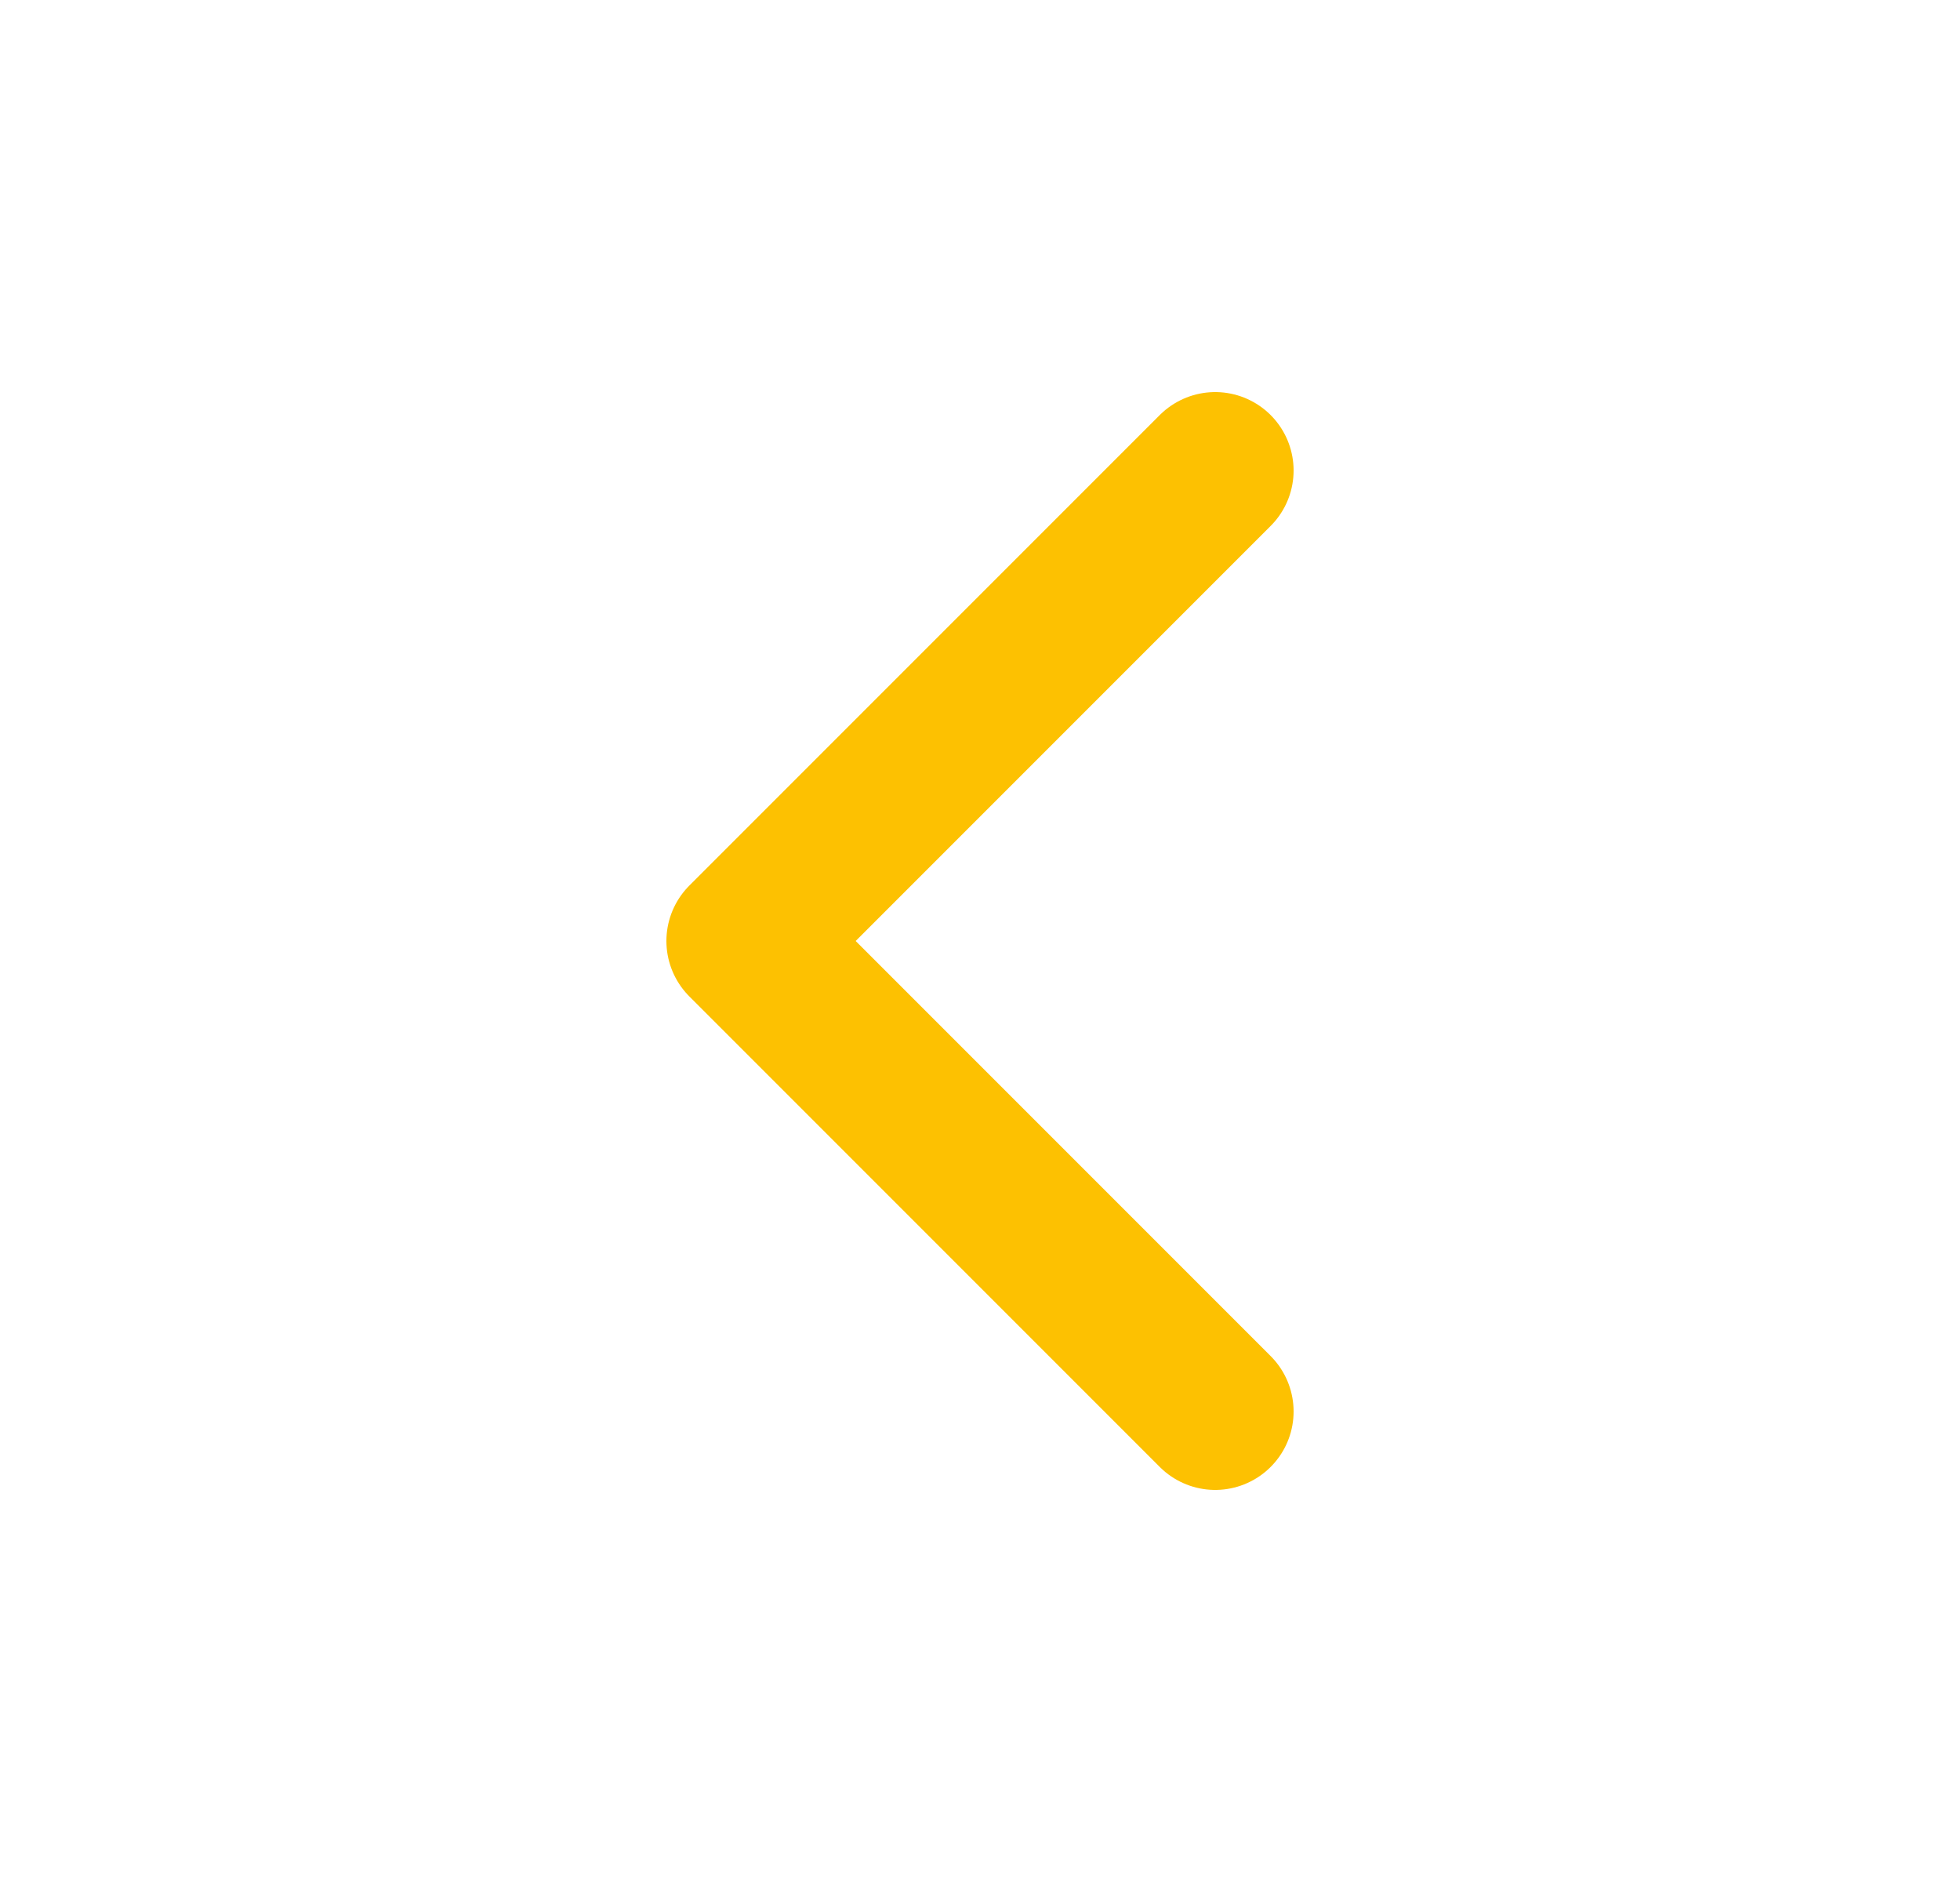
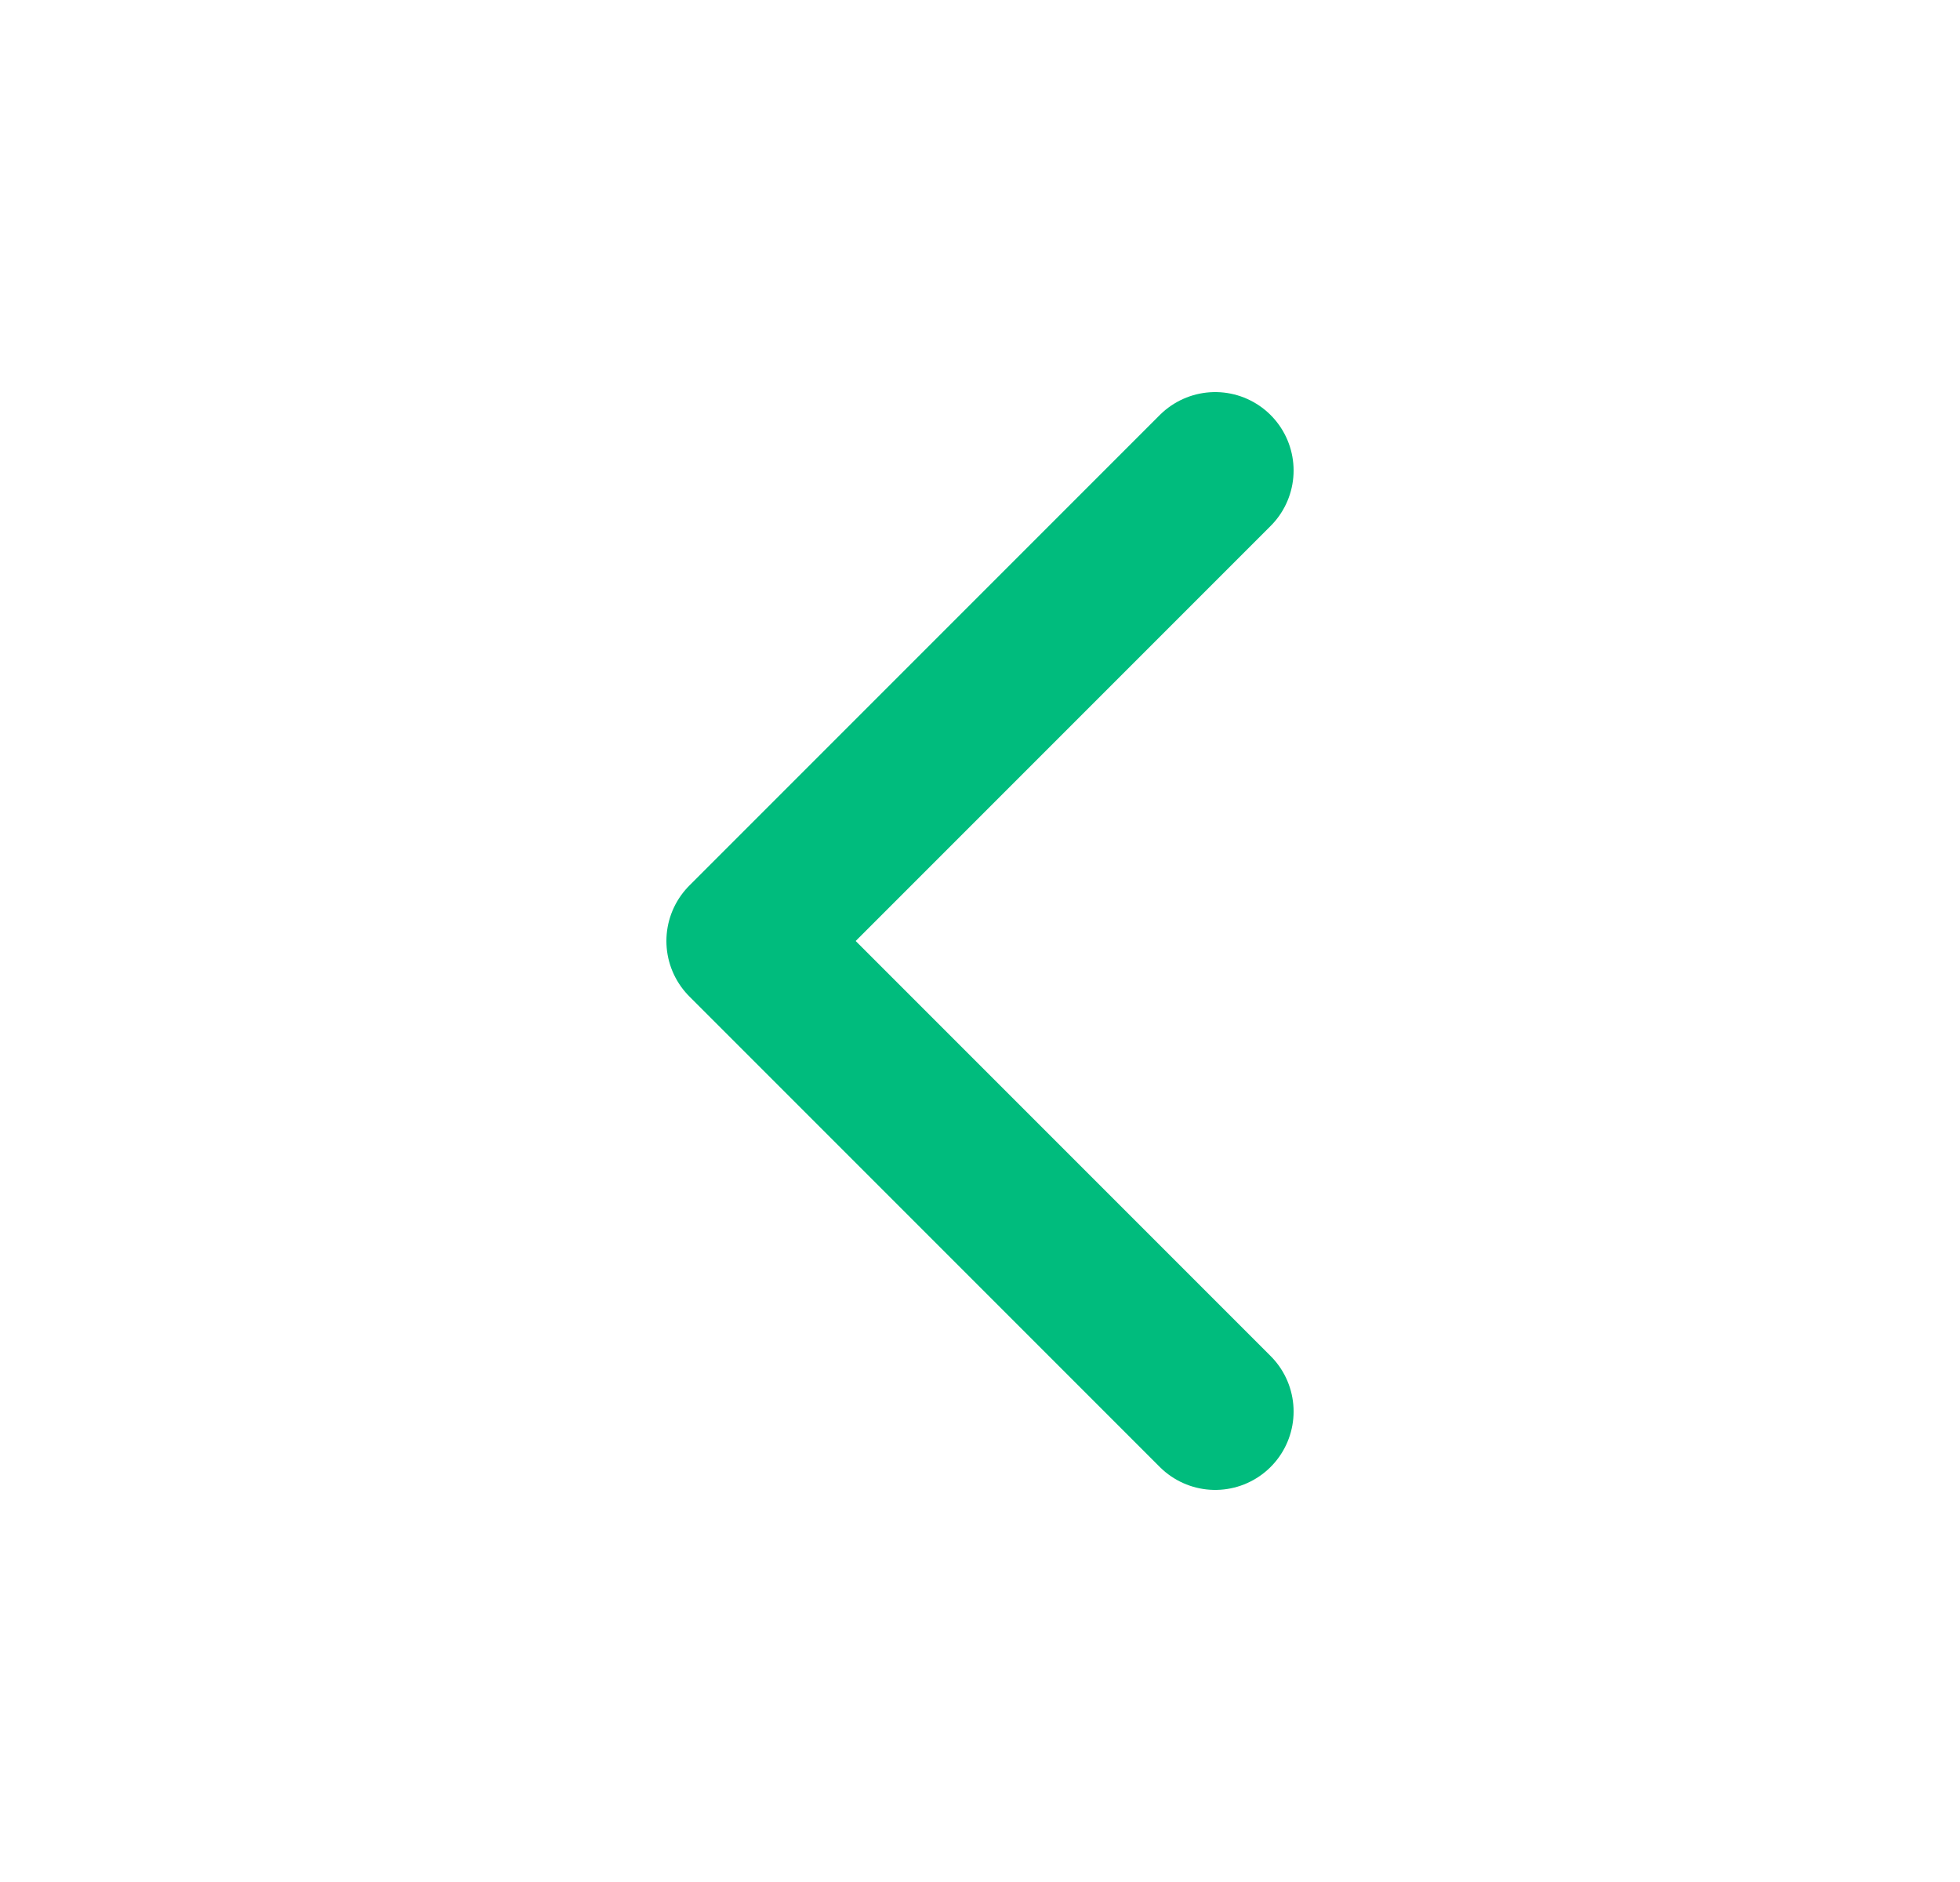
<svg xmlns="http://www.w3.org/2000/svg" width="25" height="24" viewBox="0 0 25 24" fill="none">
-   <path d="M15.5 18L9.5 12L15.5 6" stroke="#FDC101" stroke-width="2" stroke-linecap="round" stroke-linejoin="round" />
+   <path d="M15.5 18L9.5 12L15.5 6" stroke="#00BC7D" stroke-width="2" stroke-linecap="round" stroke-linejoin="round" />
</svg>
